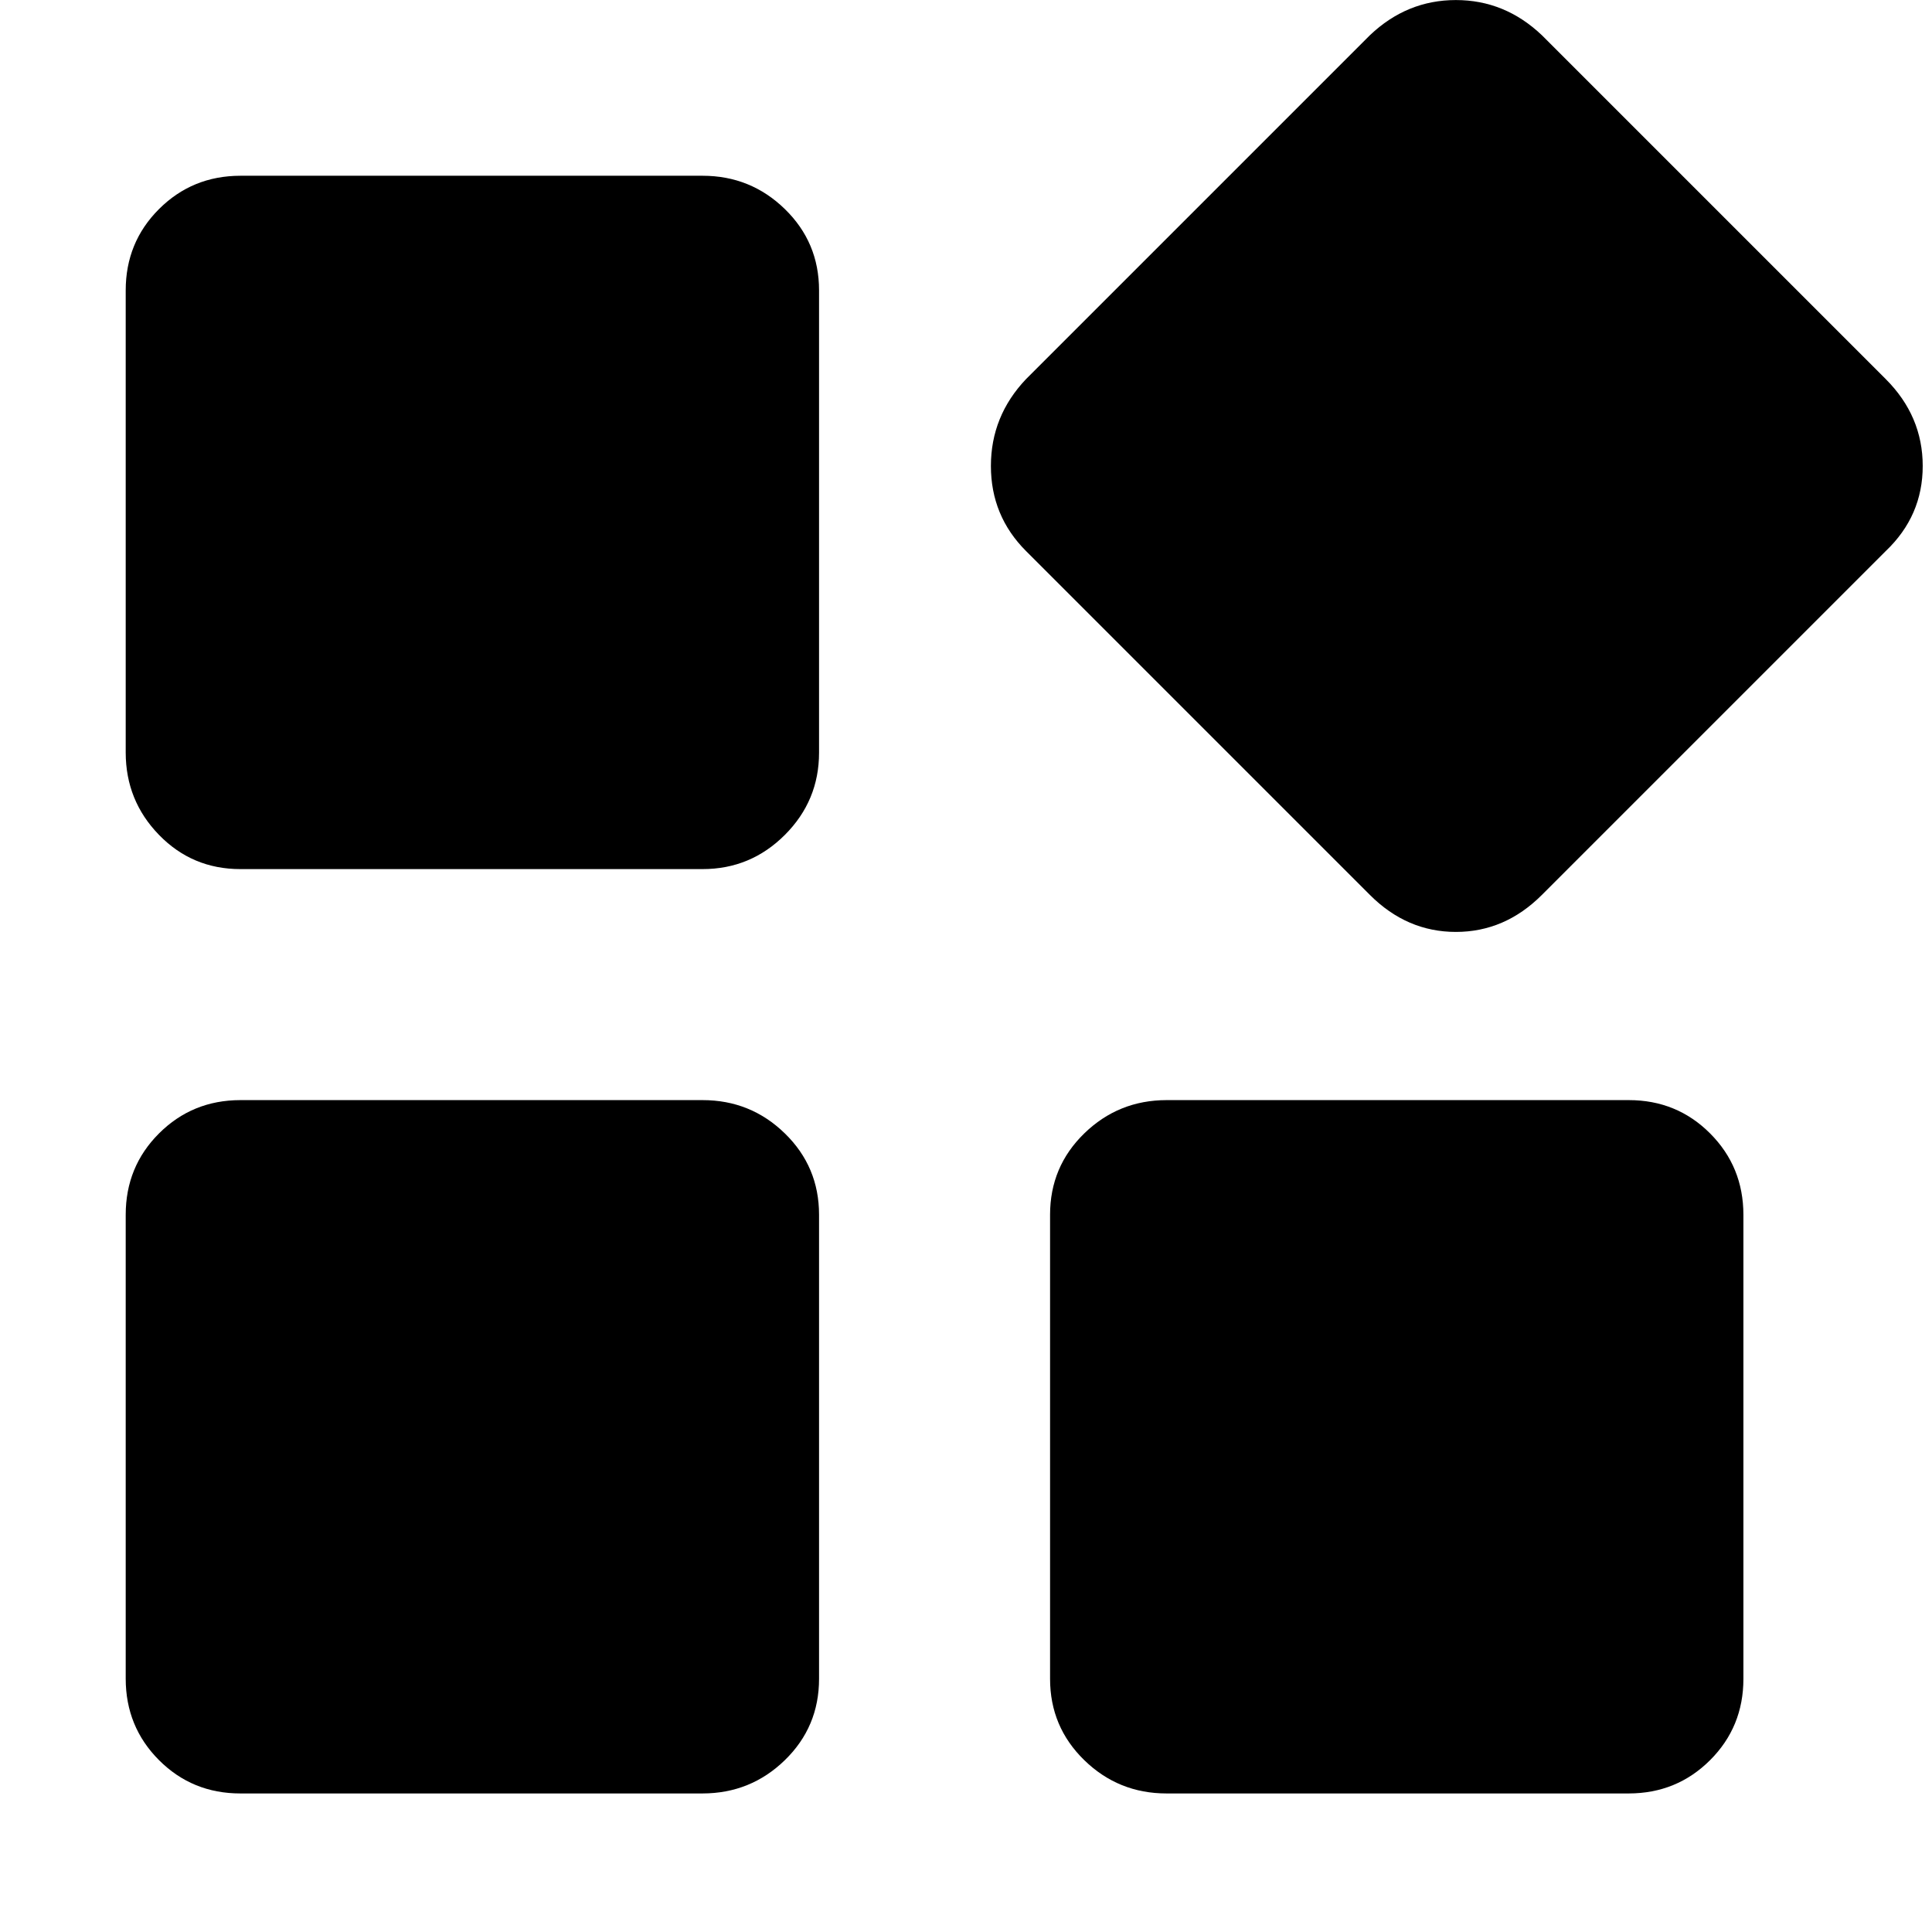
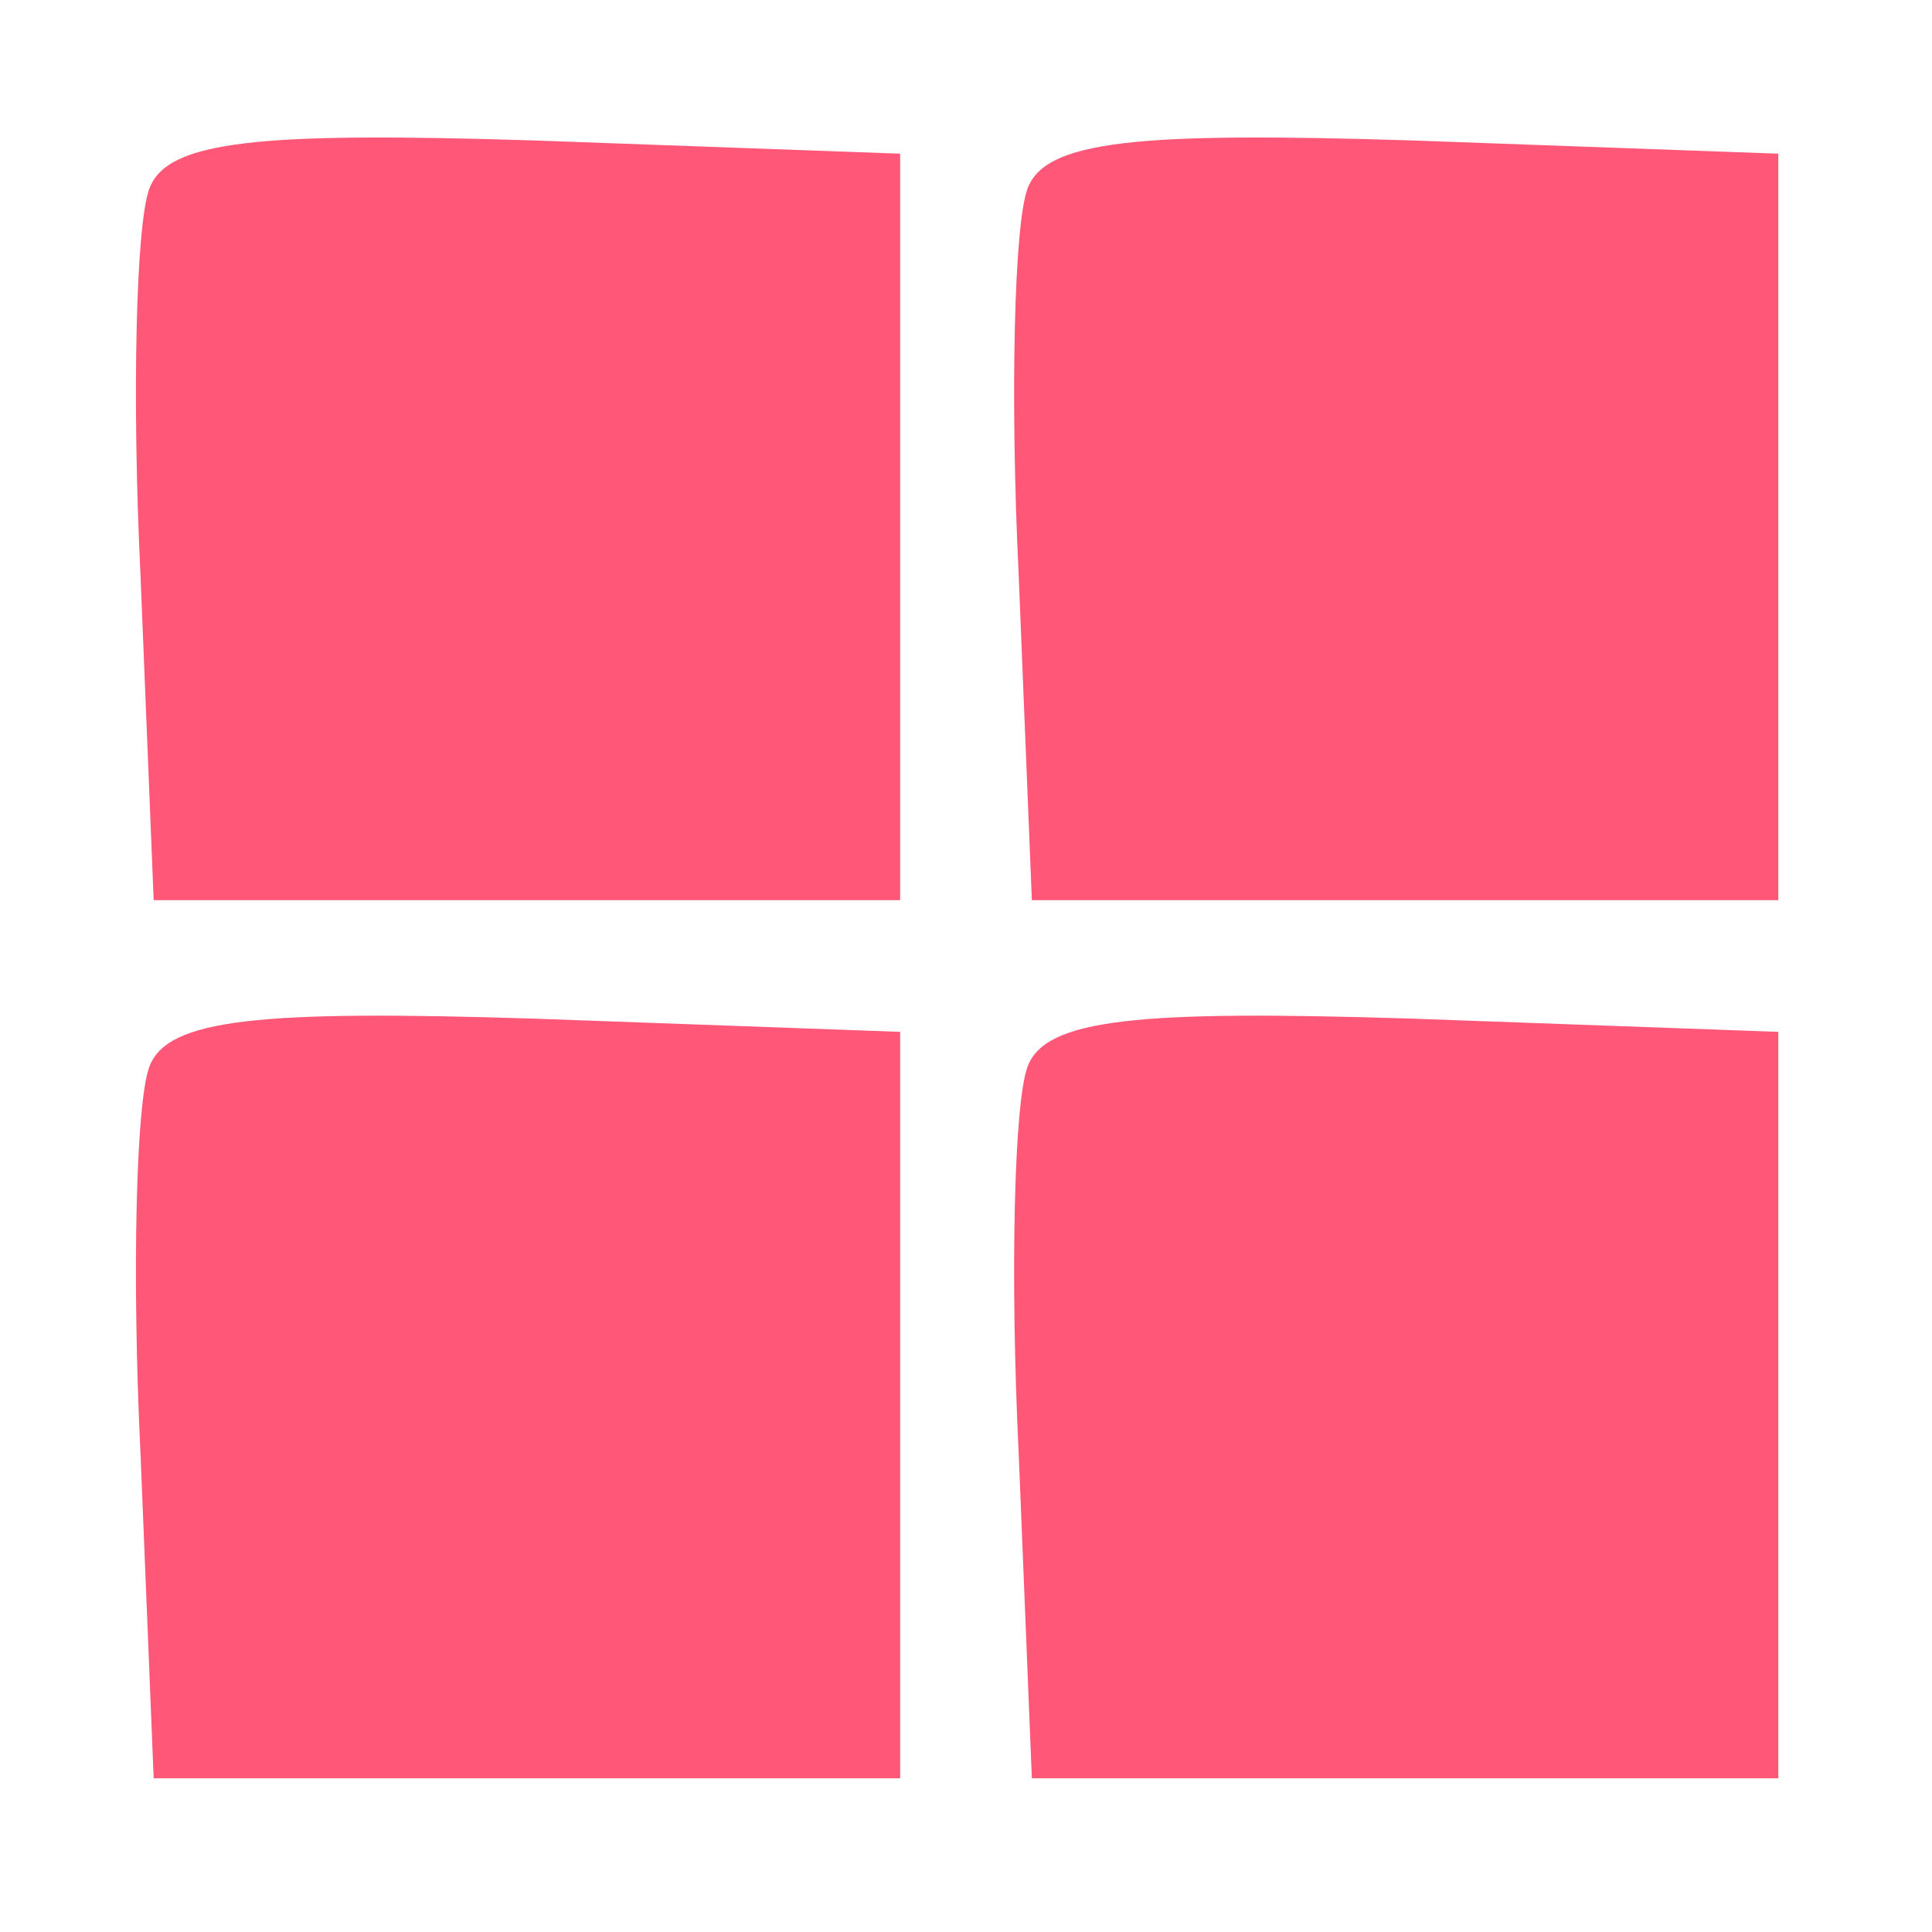
- <svg xmlns="http://www.w3.org/2000/svg" t="1616841089277" class="icon" viewBox="0 0 1024 1024" version="1.1" p-id="1153" width="200" height="200">
-   <defs>
-     <style type="text/css" />
-   </defs>
-   <path d="M372.375 93.154q25.492 0 43.615 17.653t18.123 43.114l0 244.979q0 25.492-18.123 43.615t-43.615 18.123l-244.979 0q-25.492 0-43.114-18.123t-17.653-43.615l0-244.979q0-25.492 17.653-43.114t43.114-17.653l244.979 0zM372.375 583.081q25.492 0 43.615 17.653t18.123 43.114l0 245.951q0 25.492-18.123 43.114t-43.615 17.653l-244.979 0q-25.492 0-43.114-17.653t-17.653-43.114l0-245.951q0-25.492 17.653-43.114t43.114-17.653l244.979 0zM863.274 583.081q25.492 0 43.114 17.653t17.653 43.114l0 245.951q0 25.492-17.653 43.114t-43.114 17.653l-244.979 0q-25.492 0-43.615-17.653t-18.123-43.114l0-245.951q0-25.492 18.123-43.114t43.615-17.653l244.979 0zM999.481 200.922q19.597 19.597 19.597 46.061t-19.597 45.089l-182.269 182.269q-19.597 19.597-45.559 19.597t-45.559-19.597l-182.269-182.269q-18.625-18.625-18.625-45.089t18.625-46.061l182.269-182.269q19.597-18.625 45.559-18.625t45.559 18.625z" p-id="1154" />
+ <svg xmlns="http://www.w3.org/2000/svg" version="1.0" width="44pt" height="44pt" viewBox="0 0 44 44" preserveAspectRatio="xMidYMid meet">
+   <g transform="translate(0,44) scale(0.1,-0.1)" fill="#ff5777" stroke="none">
+     <path d="M34 397 c-3 -8 -4 -47 -2 -88 l3 -74 85 0 85 0 0 85 0 85 -83 3 c-63 2 -84 0 -88 -11z" />
+     <path d="M234 397 c-3 -8 -4 -47 -2 -88 l3 -74 85 0 85 0 0 85 0 85 -83 3 c-63 2 -84 0 -88 -11z" />
+     <path d="M34 197 c-3 -8 -4 -47 -2 -88 l3 -74 85 0 85 0 0 85 0 85 -83 3 c-63 2 -84 0 -88 -11z" />
+     <path d="M234 197 c-3 -8 -4 -47 -2 -88 l3 -74 85 0 85 0 0 85 0 85 -83 3 c-63 2 -84 0 -88 -11z" />
+   </g>
</svg>
